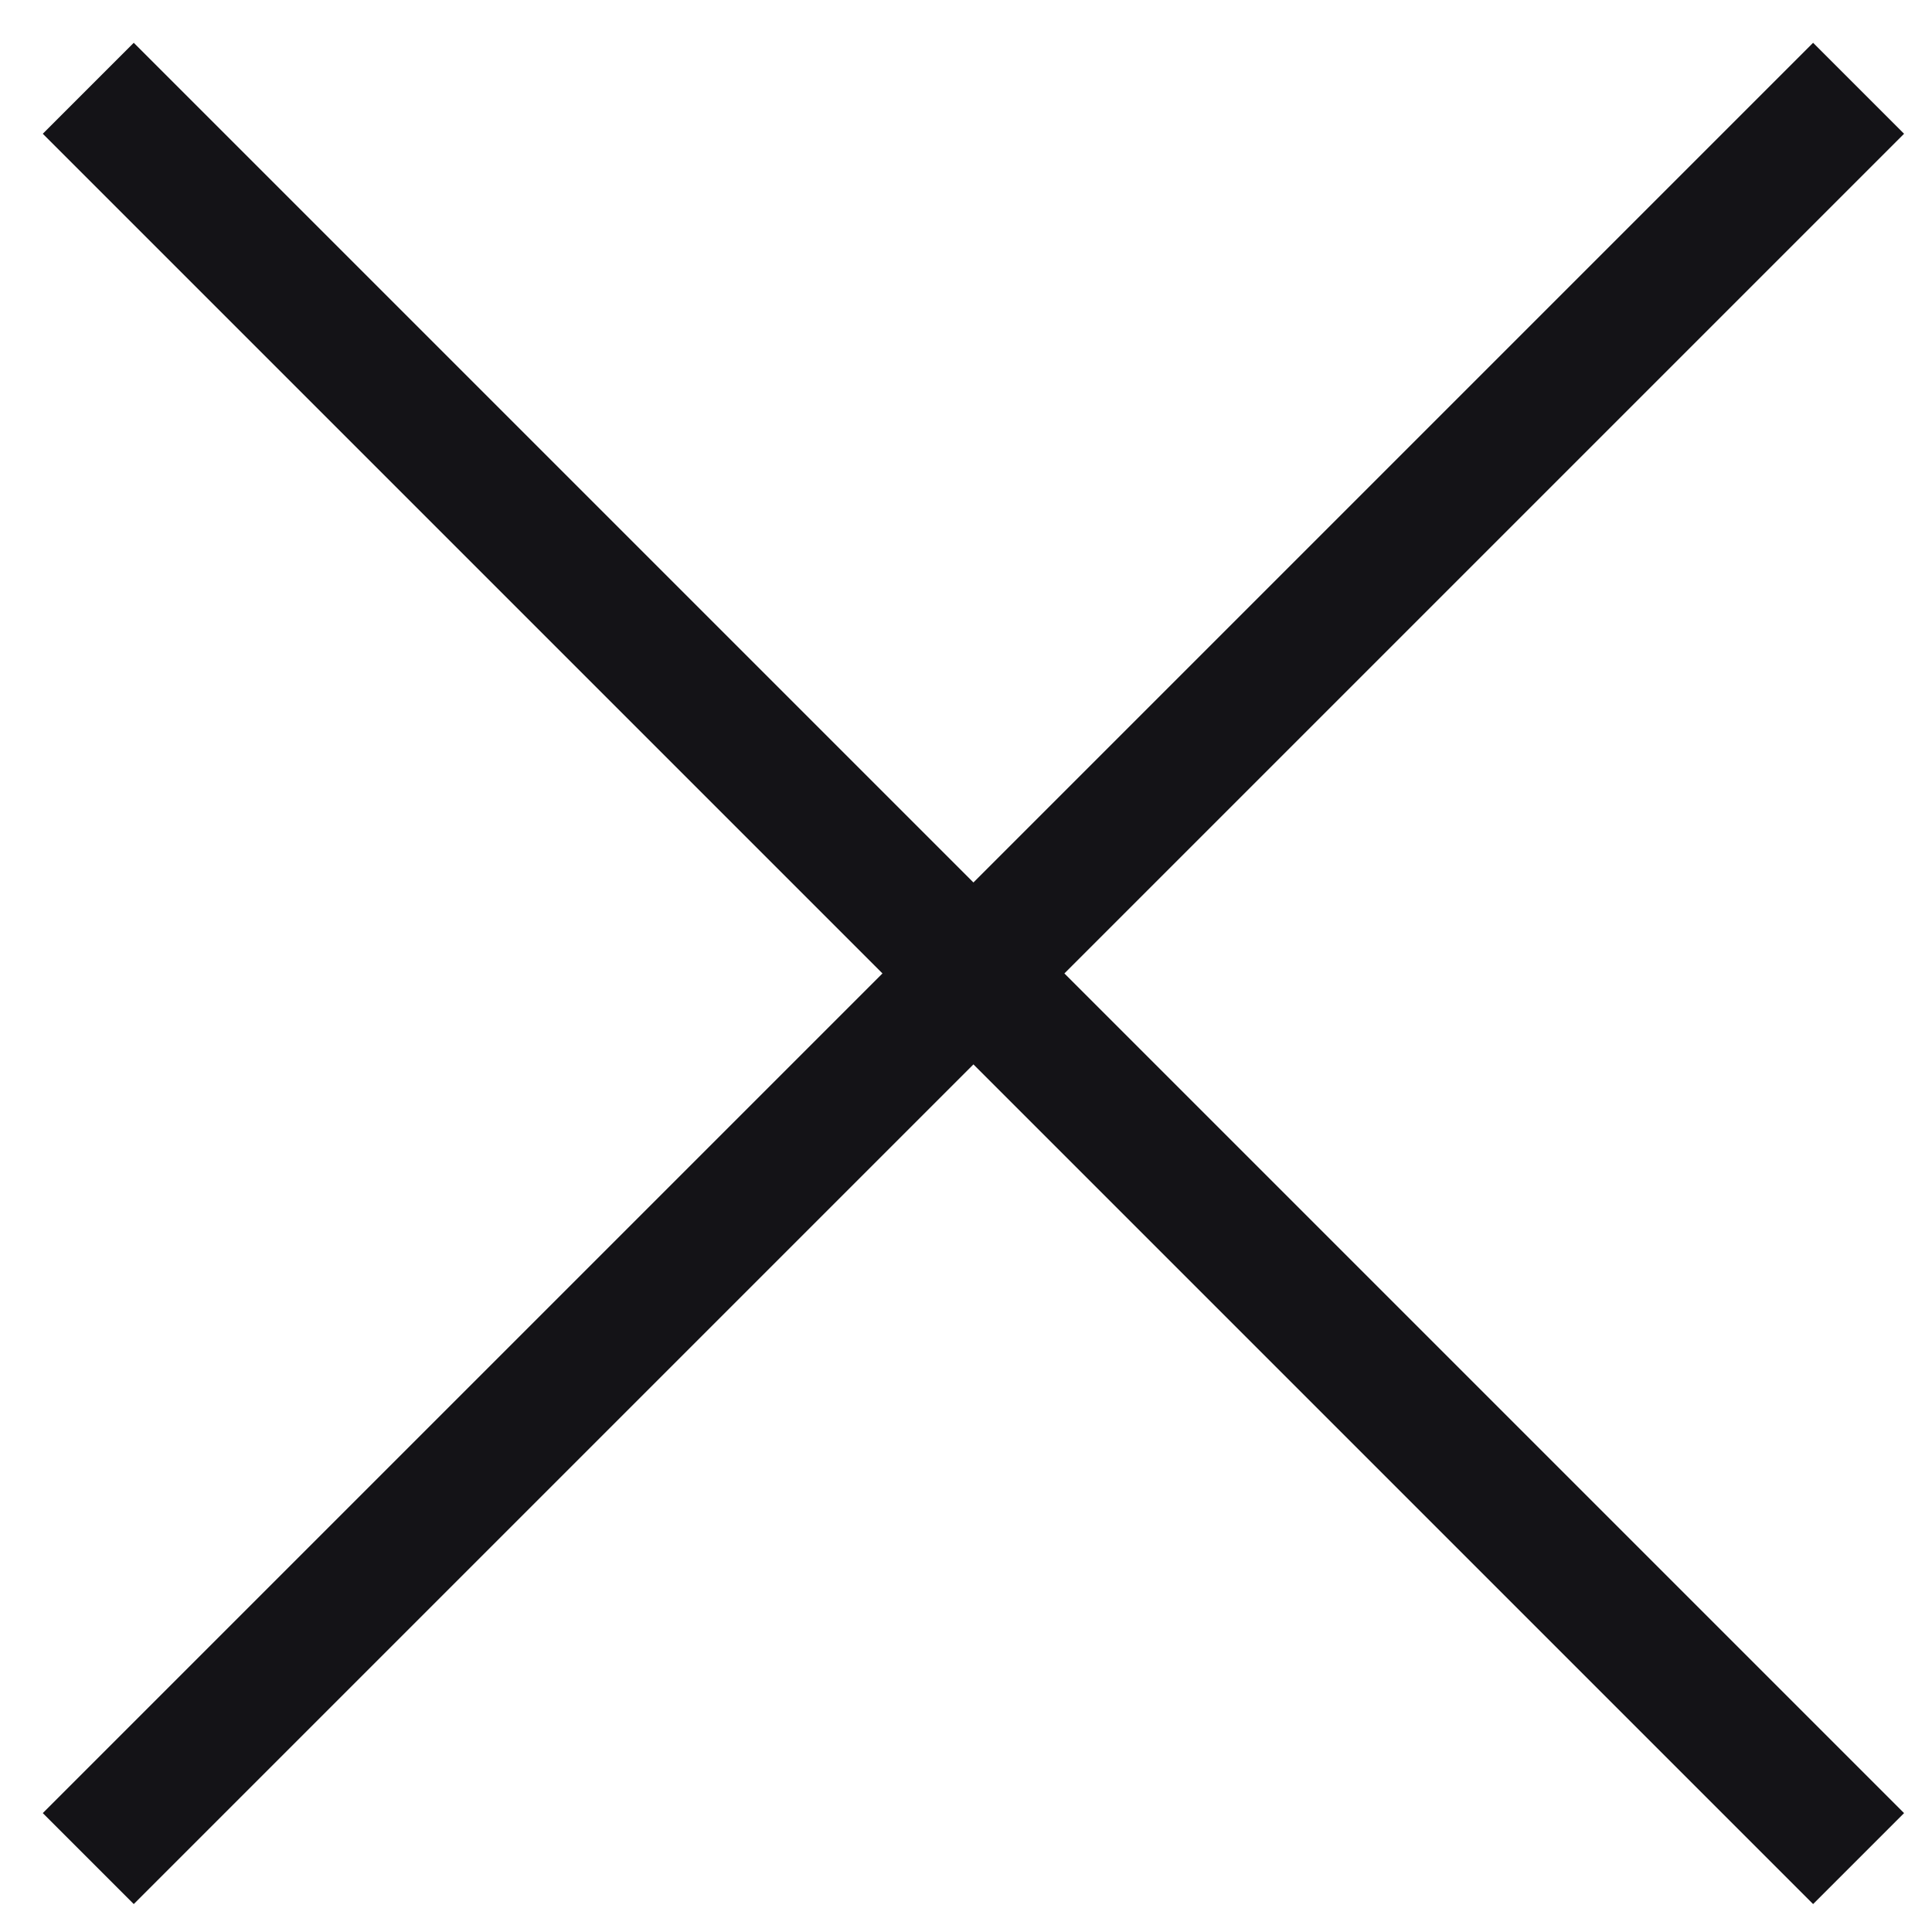
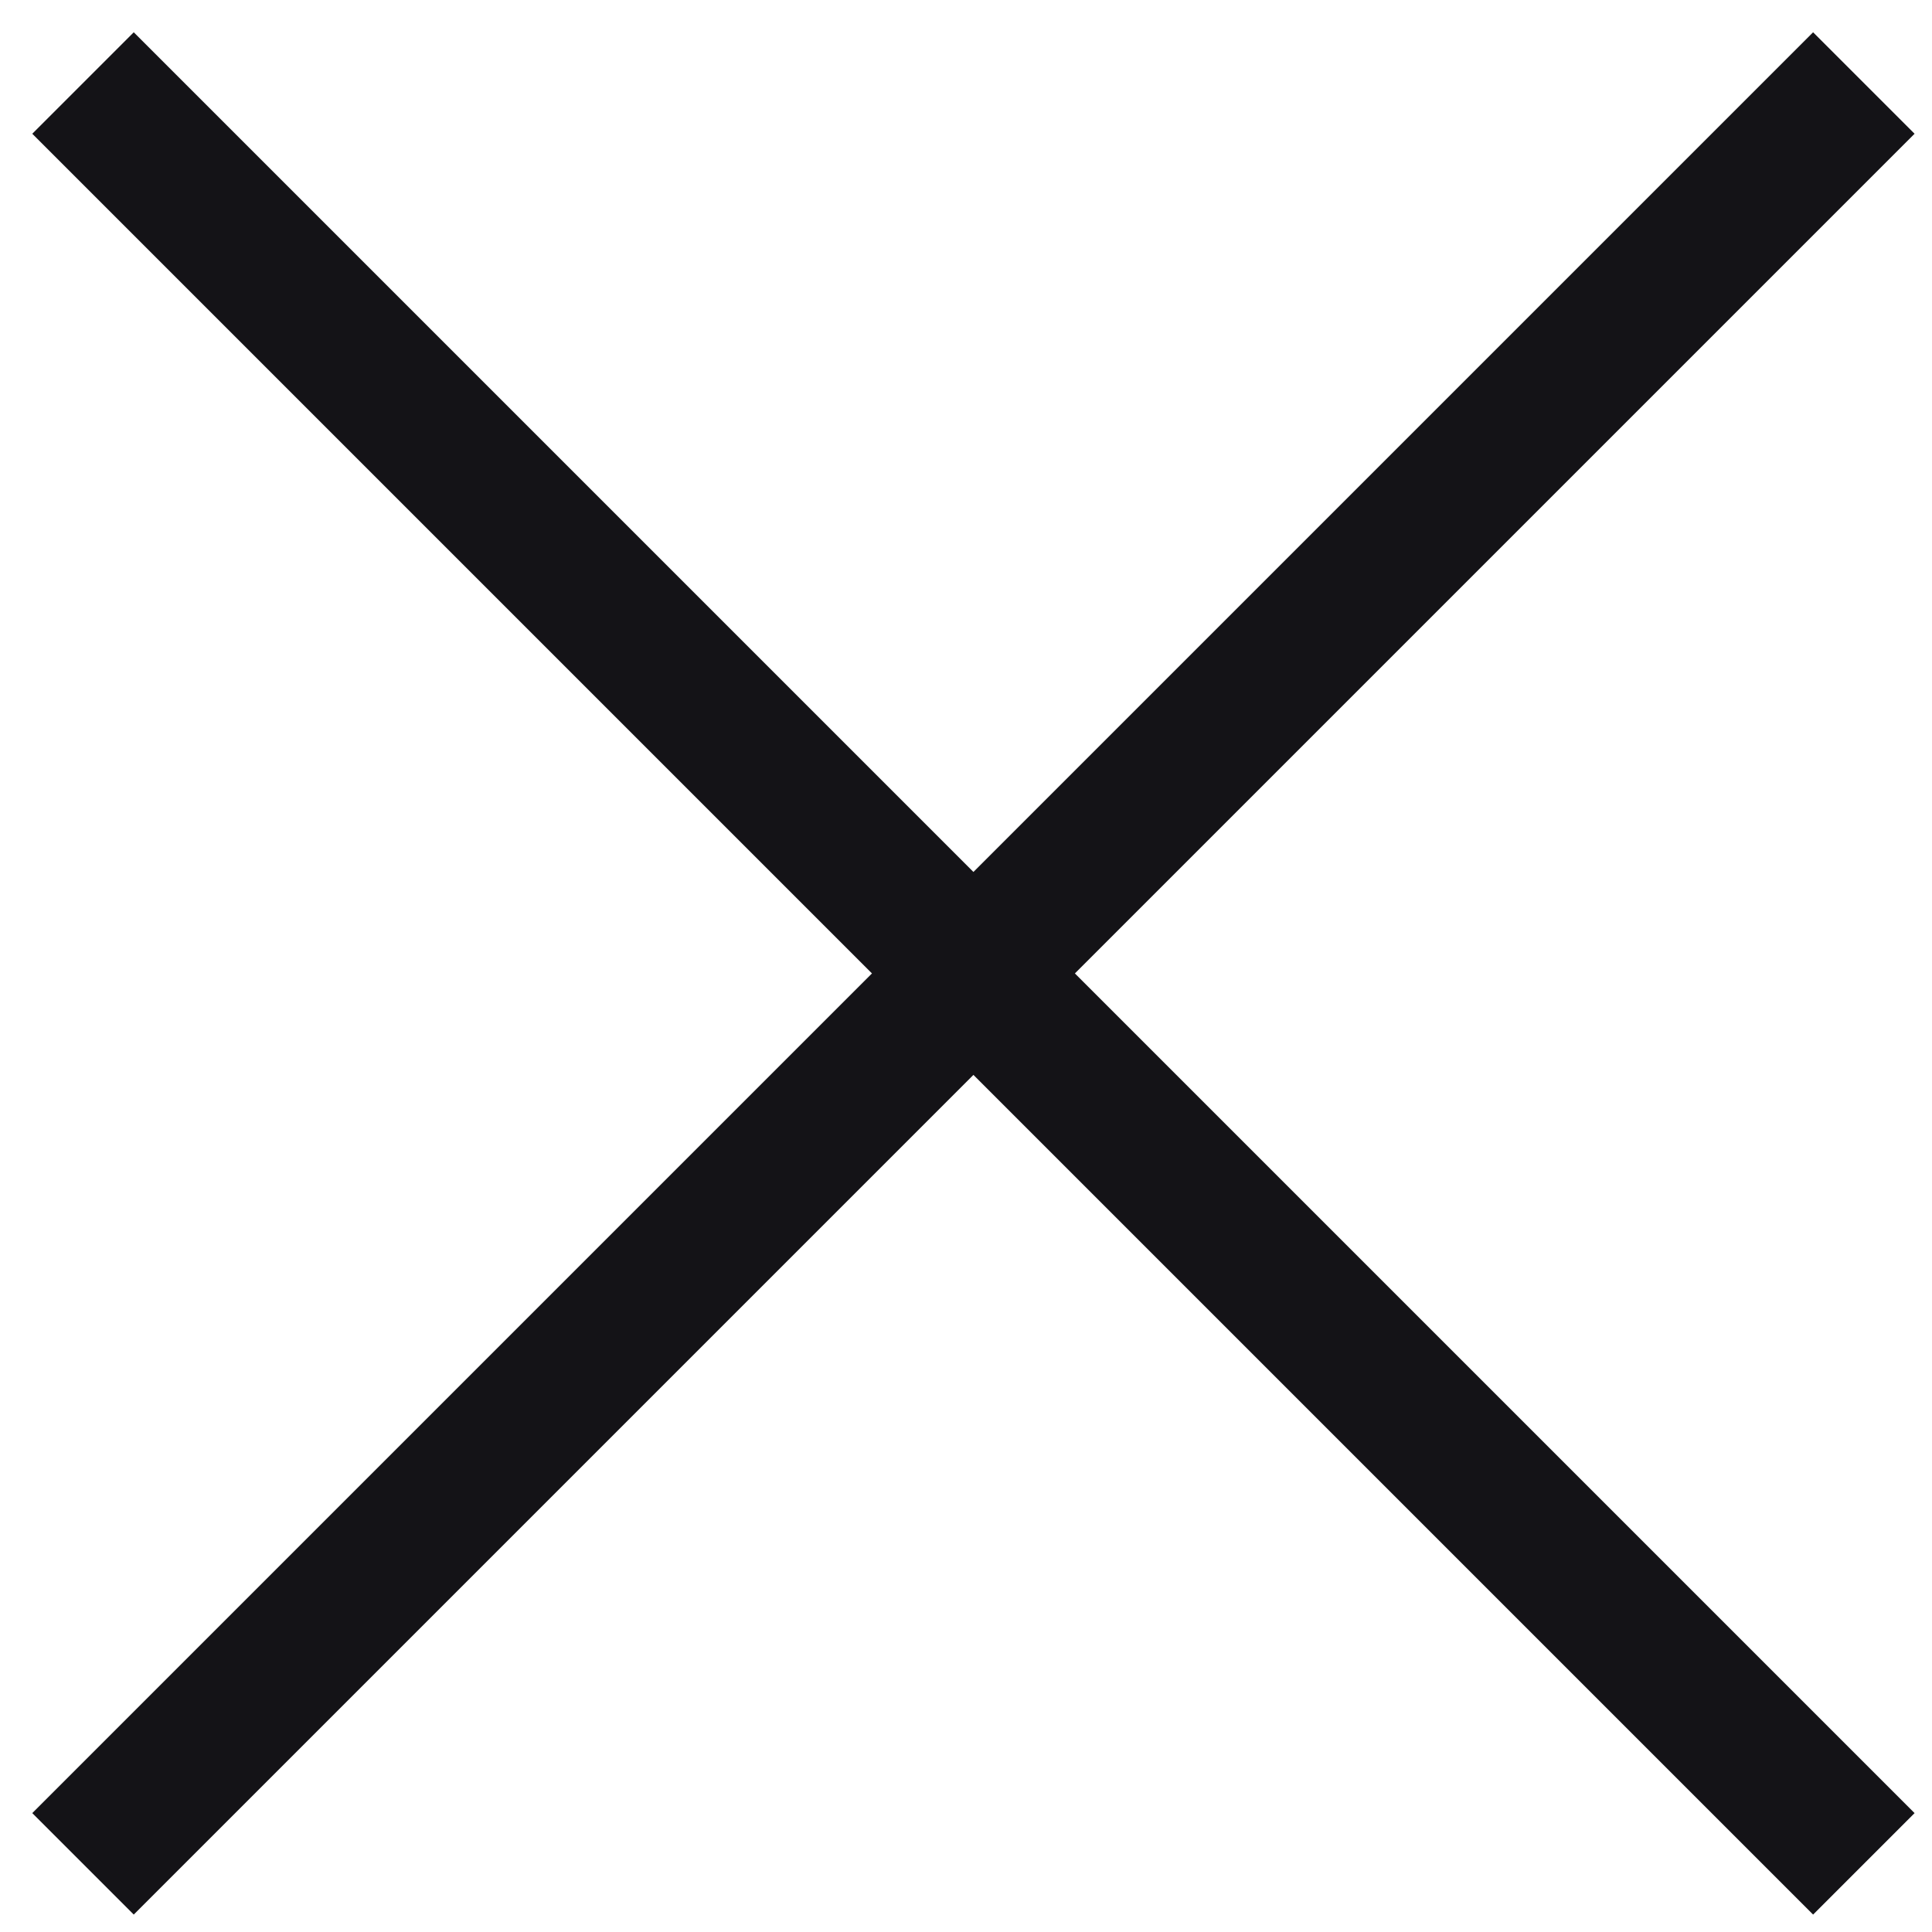
<svg xmlns="http://www.w3.org/2000/svg" width="26" height="26" viewBox="0 0 26 26" fill="none">
-   <path d="M1.694 25.306L1.8 25.412L1.906 25.306L13.1 14.112L24.294 25.306L24.4 25.412L24.506 25.306L25.306 24.506L25.412 24.4L25.306 24.294L14.112 13.1L25.306 1.906L25.412 1.8L25.306 1.694L24.506 0.894L24.4 0.788L24.294 0.894L13.1 12.088L1.906 0.894L1.8 0.788L1.694 0.894L0.894 1.694L0.788 1.8L0.894 1.906L12.088 13.1L0.894 24.294L0.788 24.4L0.894 24.506L1.694 25.306Z" fill="#141317" stroke="#141317" stroke-width="0.3" />
+   <path d="M1.694 25.306L1.8 25.412L1.906 25.306L13.1 14.112L24.294 25.306L24.4 25.412L24.506 25.306L25.306 24.506L25.412 24.4L25.306 24.294L14.112 13.1L25.306 1.906L25.412 1.8L25.306 1.694L24.506 0.894L24.4 0.788L24.294 0.894L13.1 12.088L1.906 0.894L1.8 0.788L1.694 0.894L0.894 1.694L0.788 1.8L0.894 1.906L12.088 13.1L0.894 24.294L0.788 24.4L0.894 24.506L1.694 25.306Z" fill="#141317" stroke="#141317" stroke-width="0.5" />
</svg>
